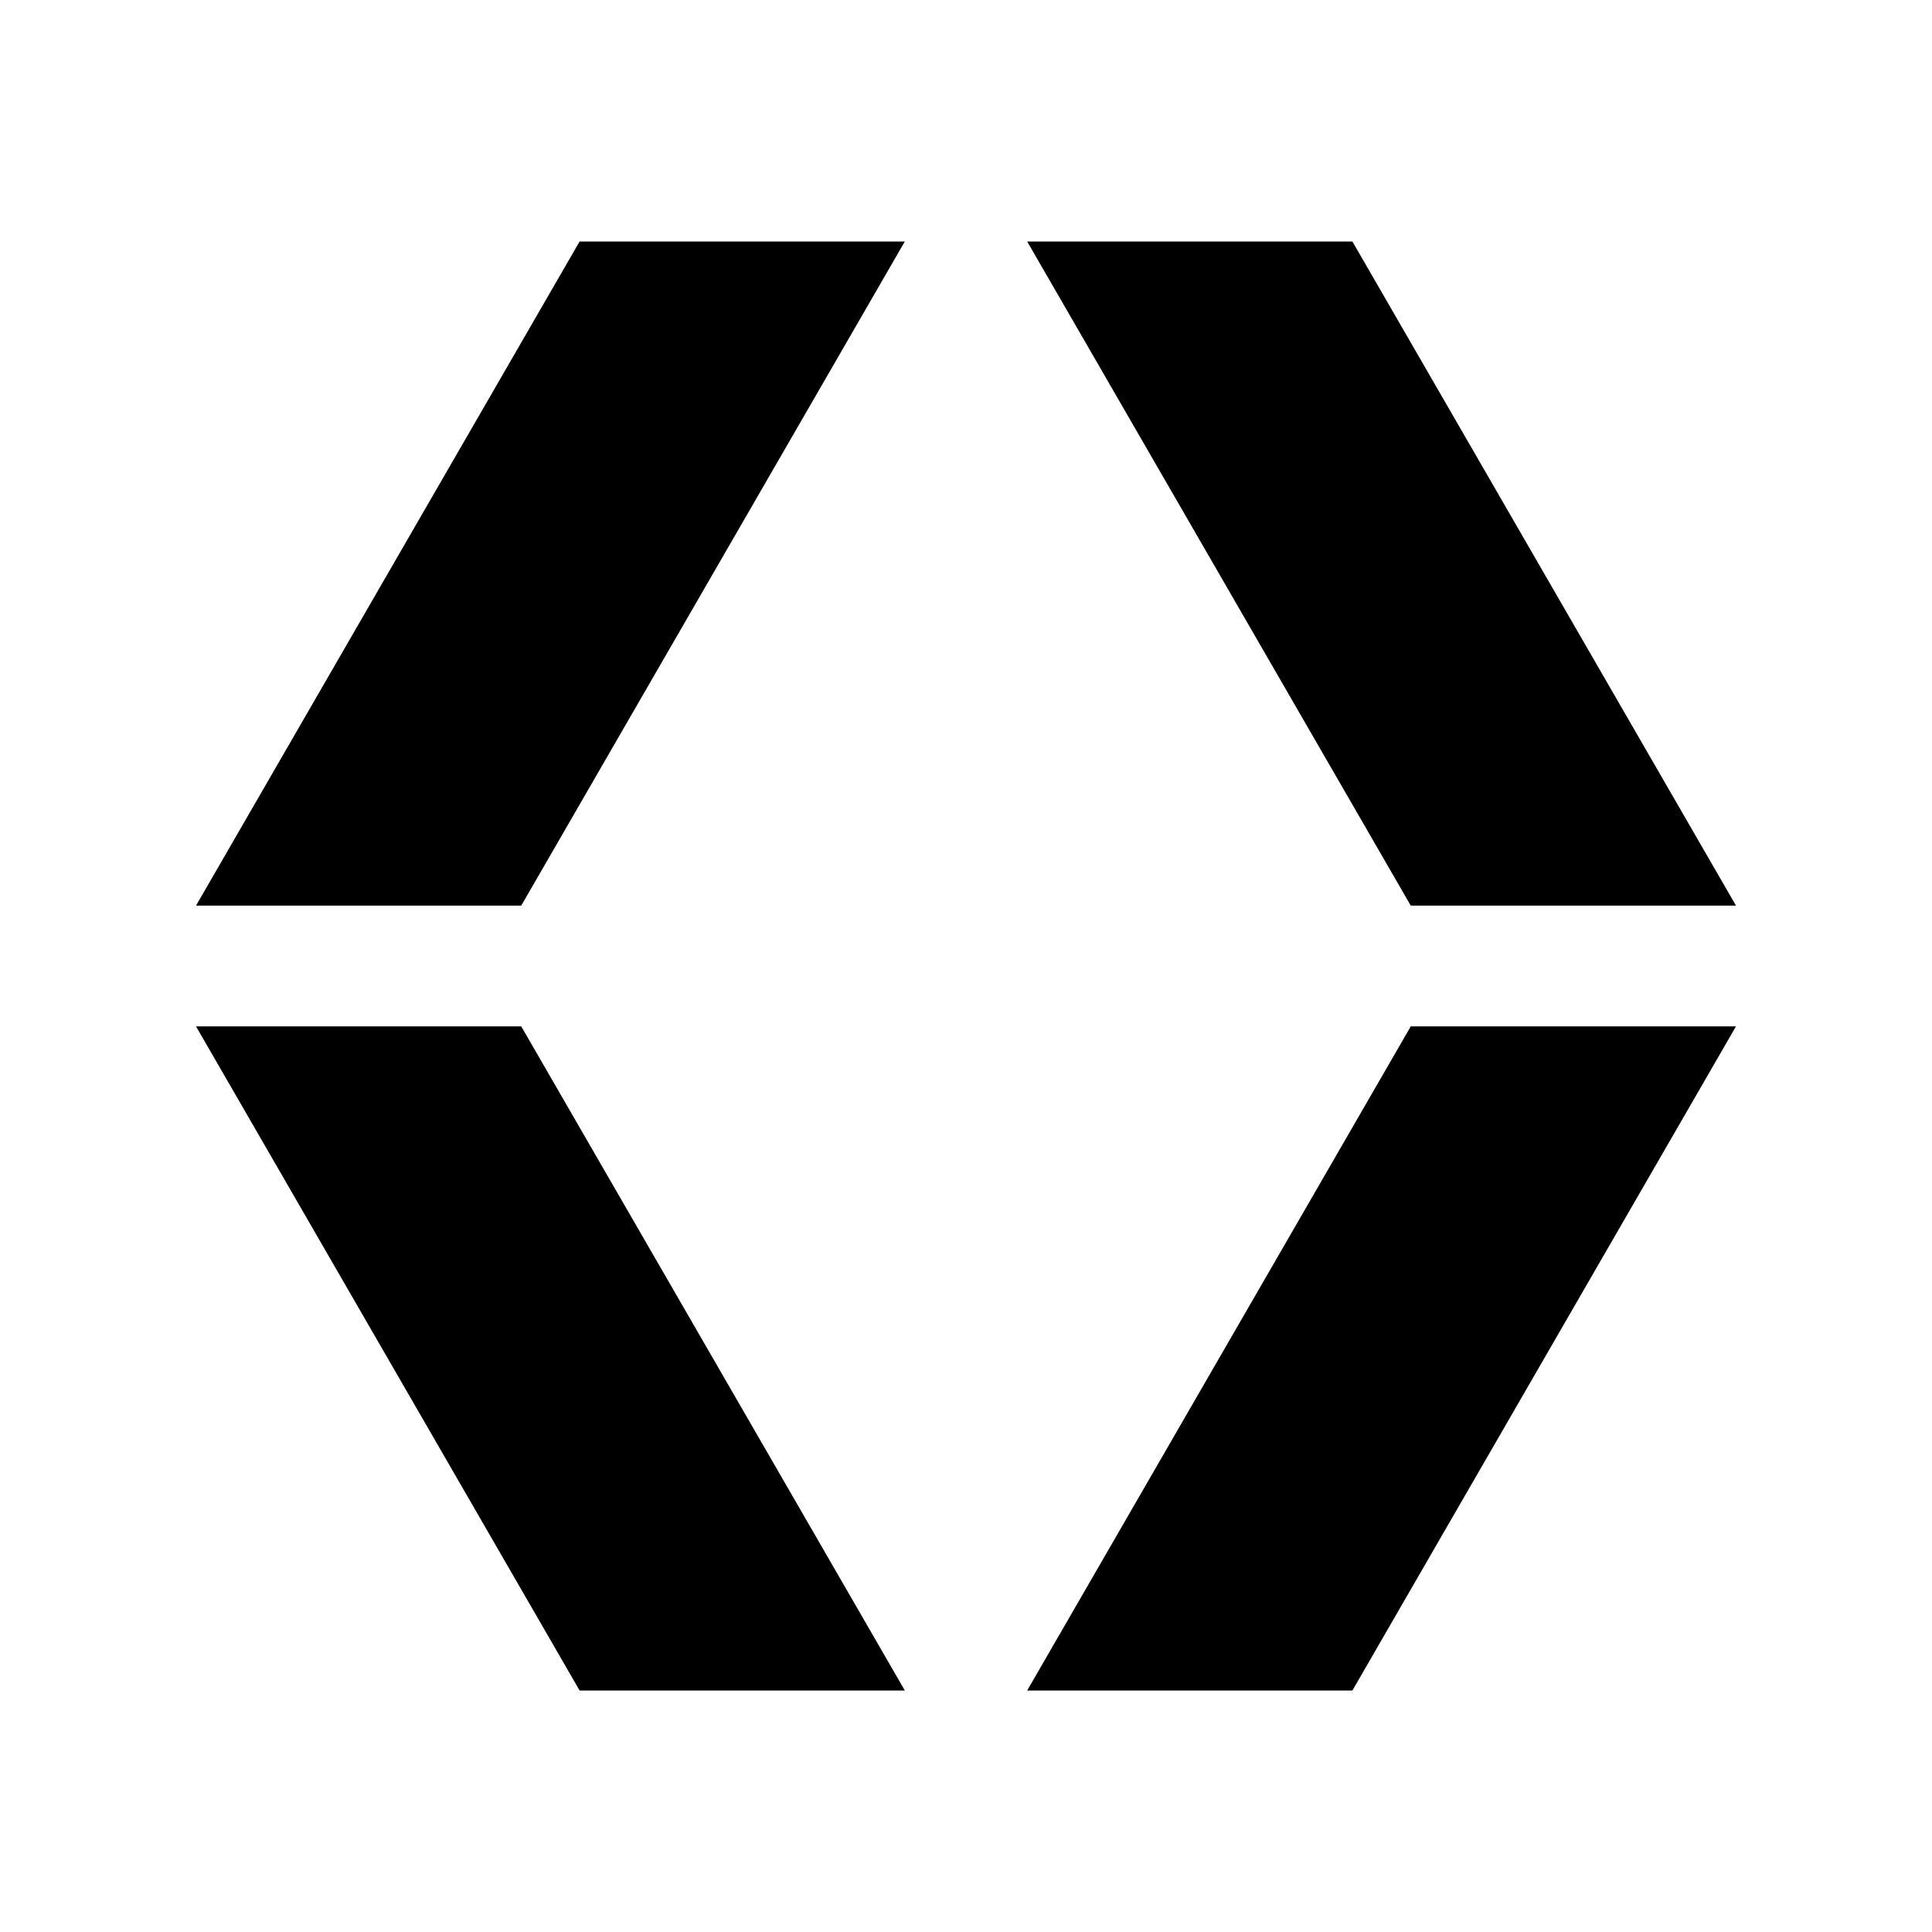
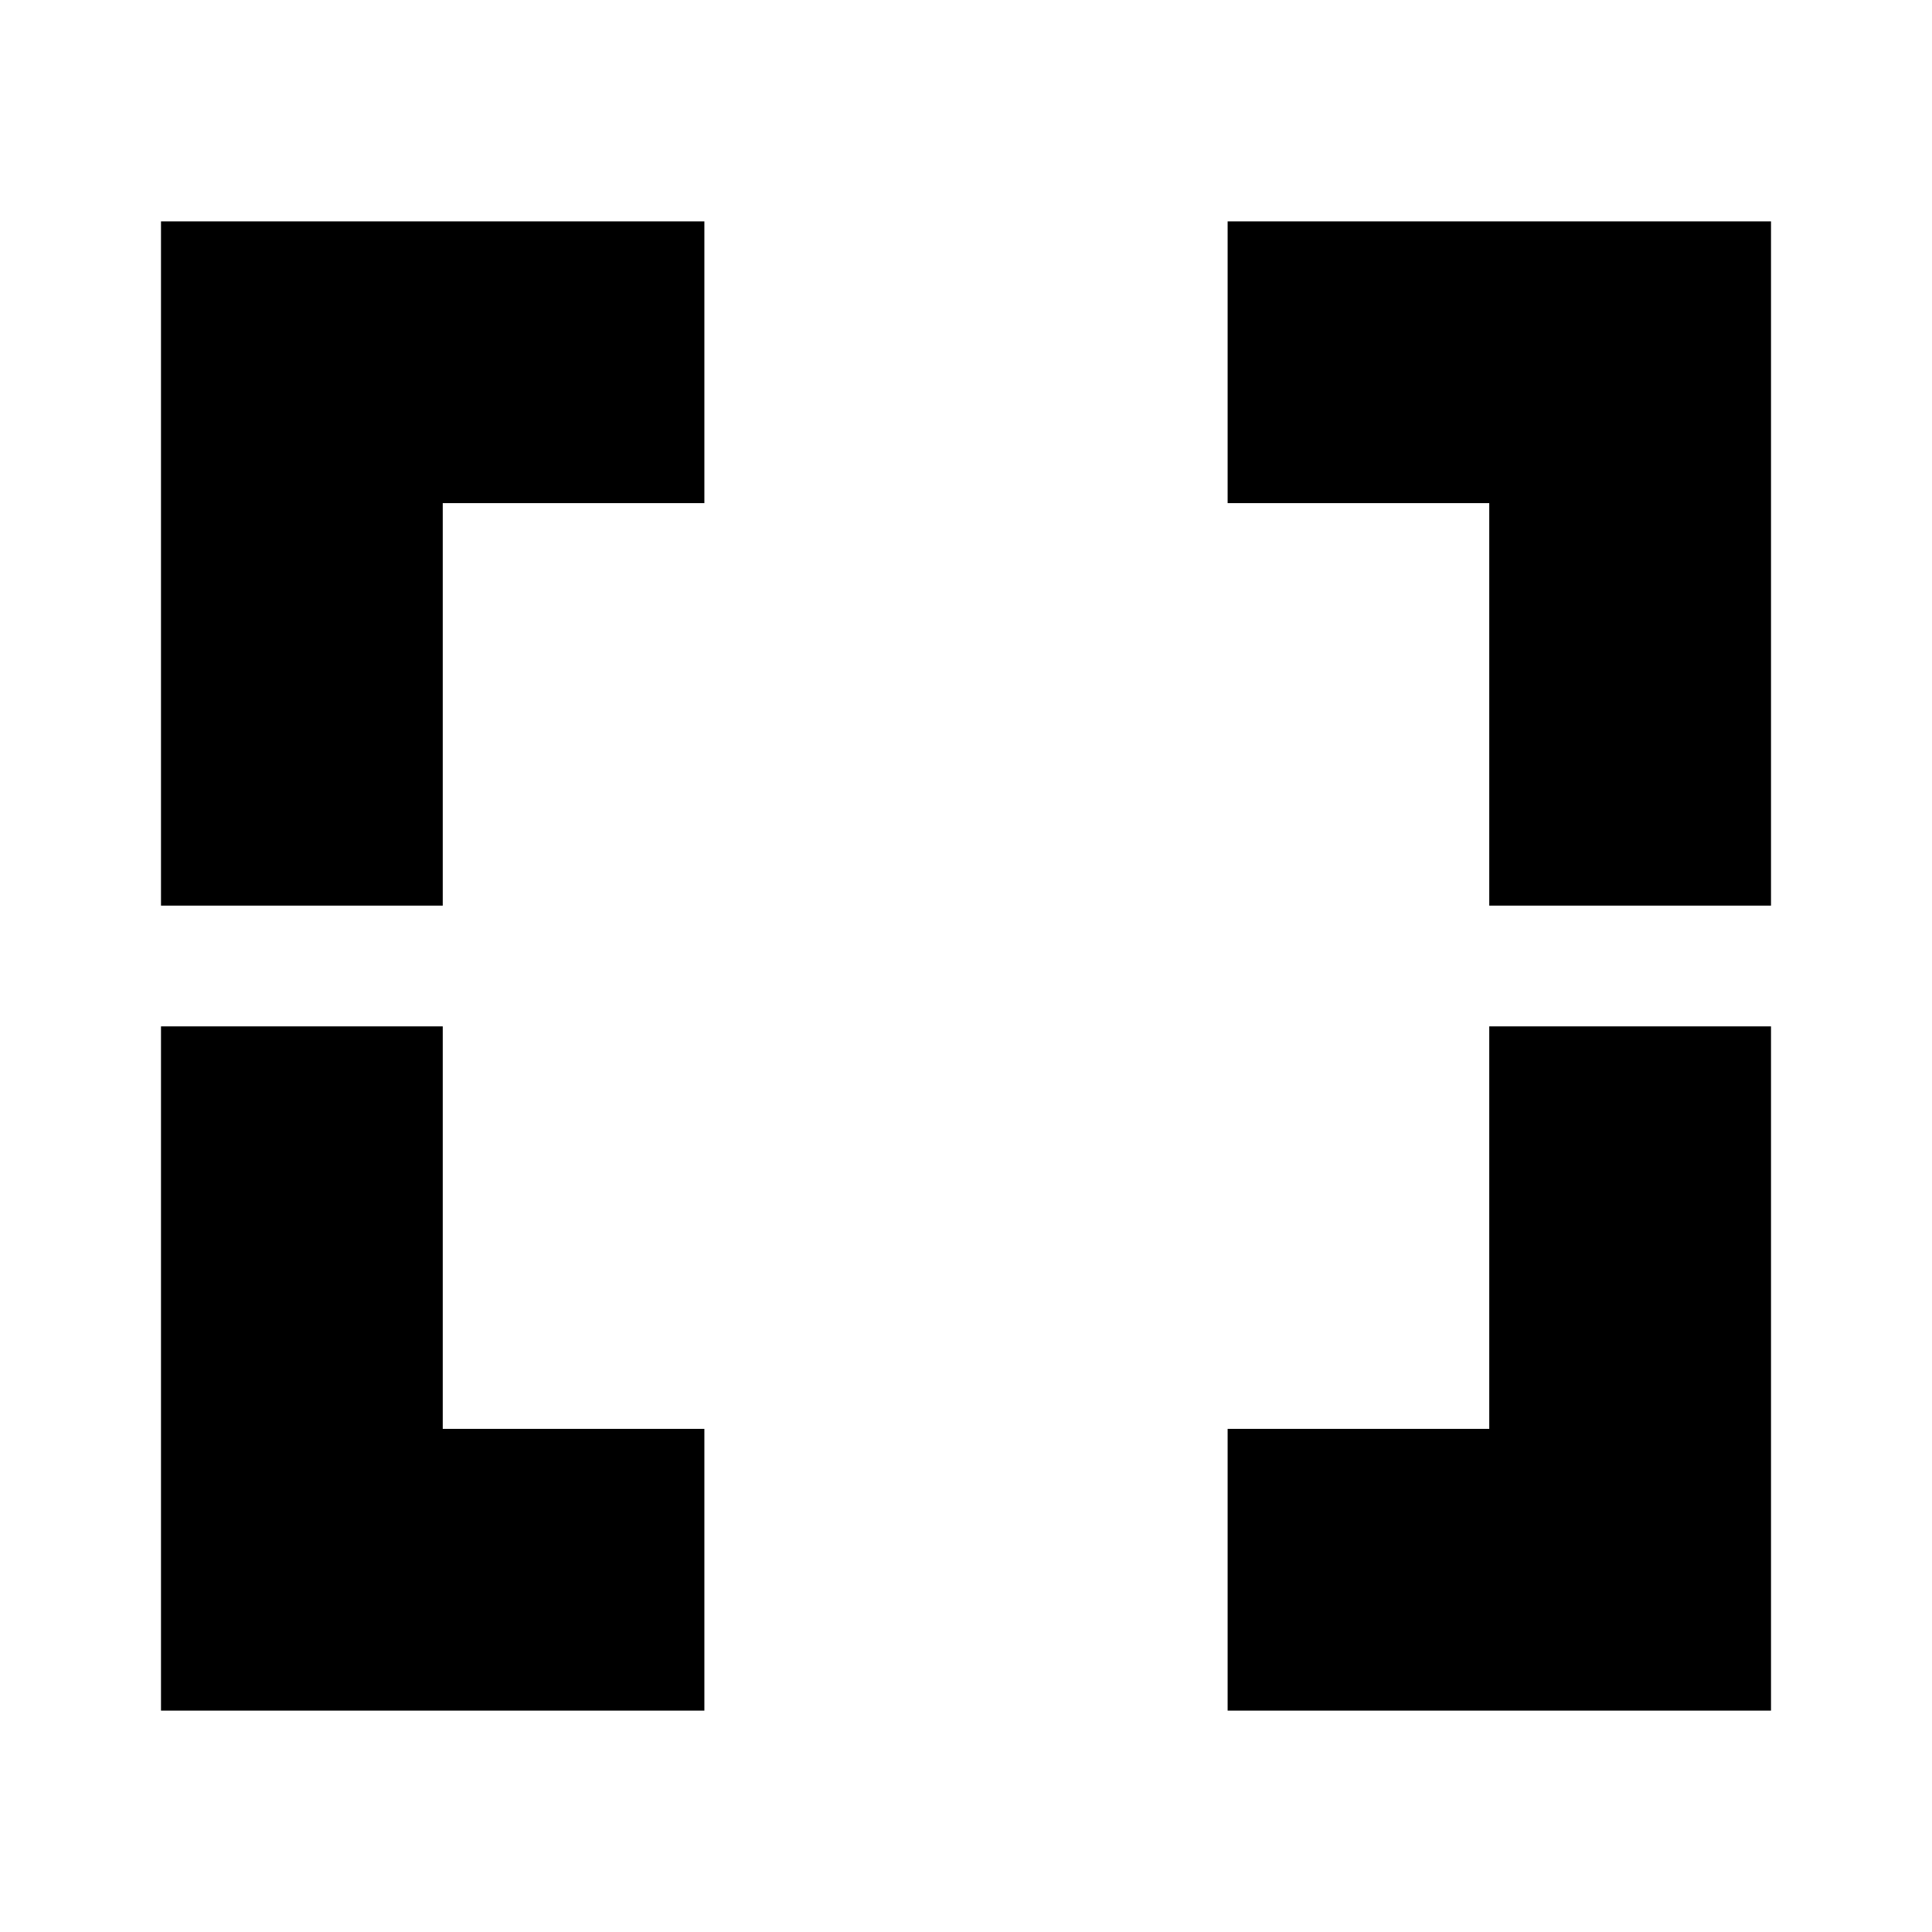
<svg xmlns="http://www.w3.org/2000/svg" viewBox="0 0 48 48" width="48" height="48">
-   <path fill="currentColor" d="M4.87 22.5L14.4 6L22.48 6L12.95 22.5ZM4.87 25.5L12.95 25.5L22.48 42L14.4 42ZM43.13 22.5L33.6 6L25.52 6L35.05 22.5ZM43.13 25.5L35.05 25.5L25.52 42L33.6 42Z" />
+   <path fill="currentColor" d="M4 5.5L17.5 5.5L17.5 12.5L11 12.5L11 22.5L4 22.5ZM4 25.5L11 25.5L11 35.5L17.5 35.5L17.5 42.5L4 42.5ZM44 5.5L30.5 5.5L30.5 12.5L37 12.5L37 22.5L44 22.5ZM44 25.5L37 25.5L37 35.5L30.5 35.5L30.5 42.5L44 42.5Z" />
</svg>
